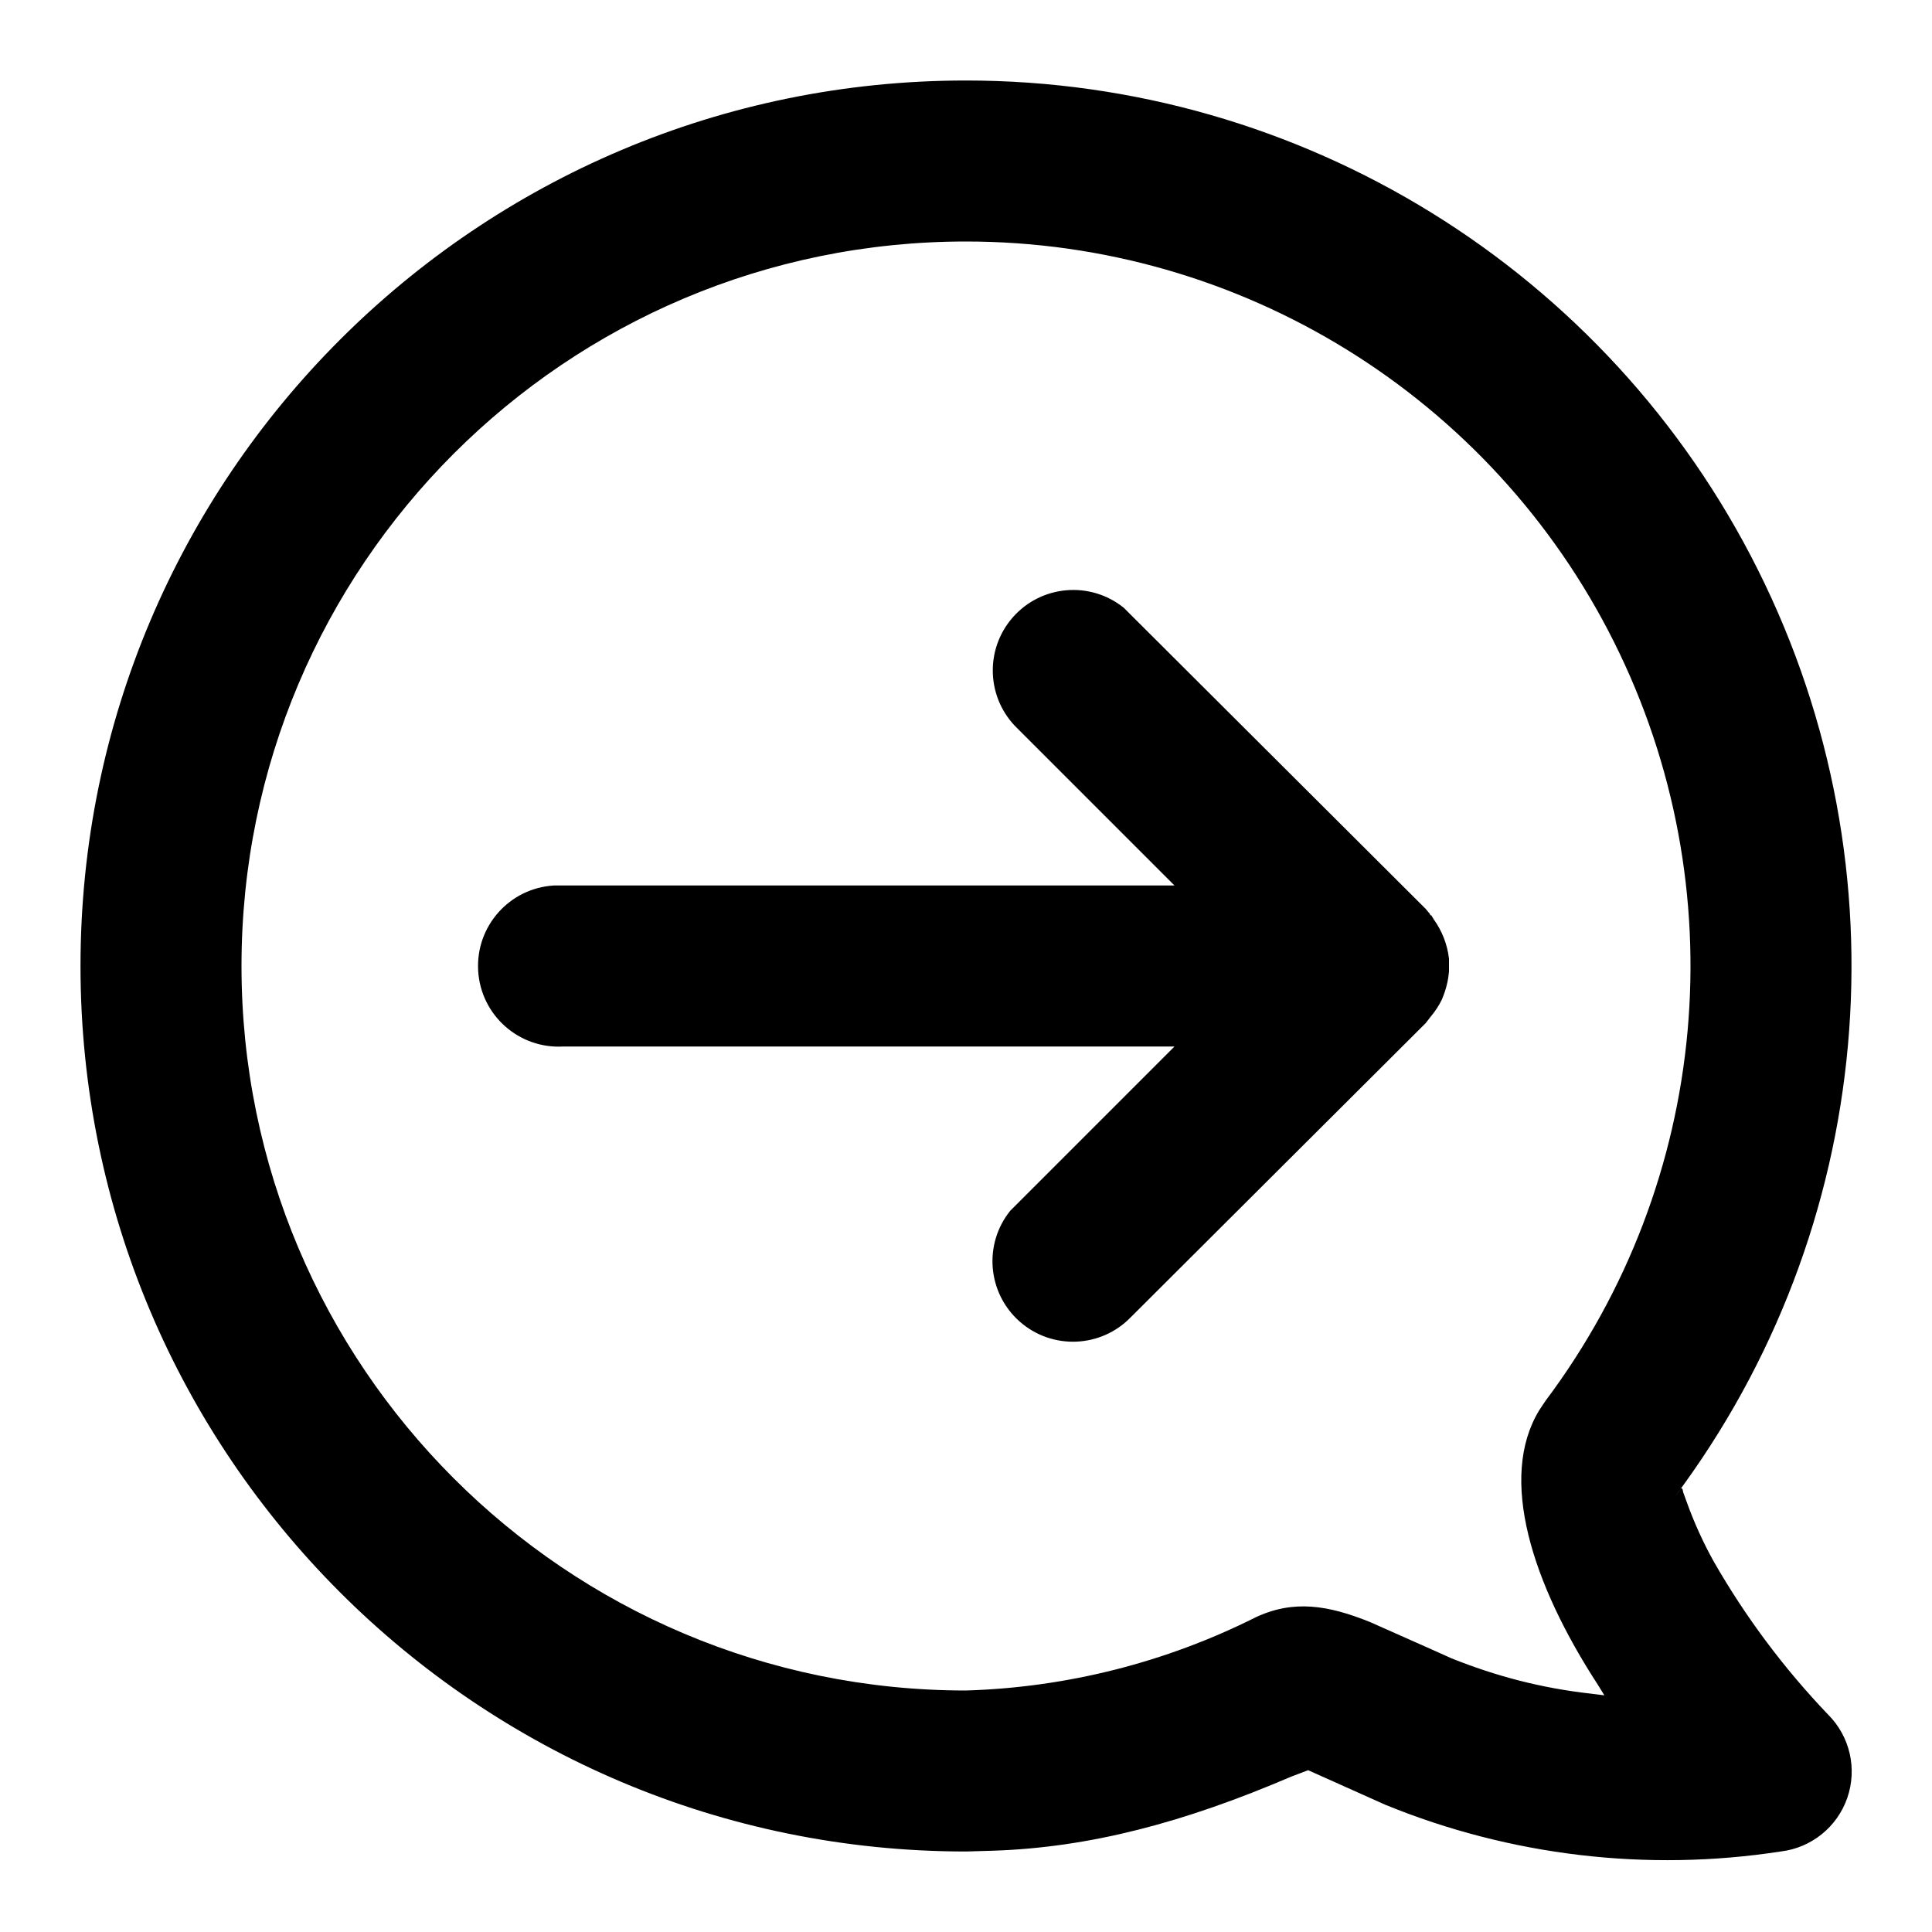
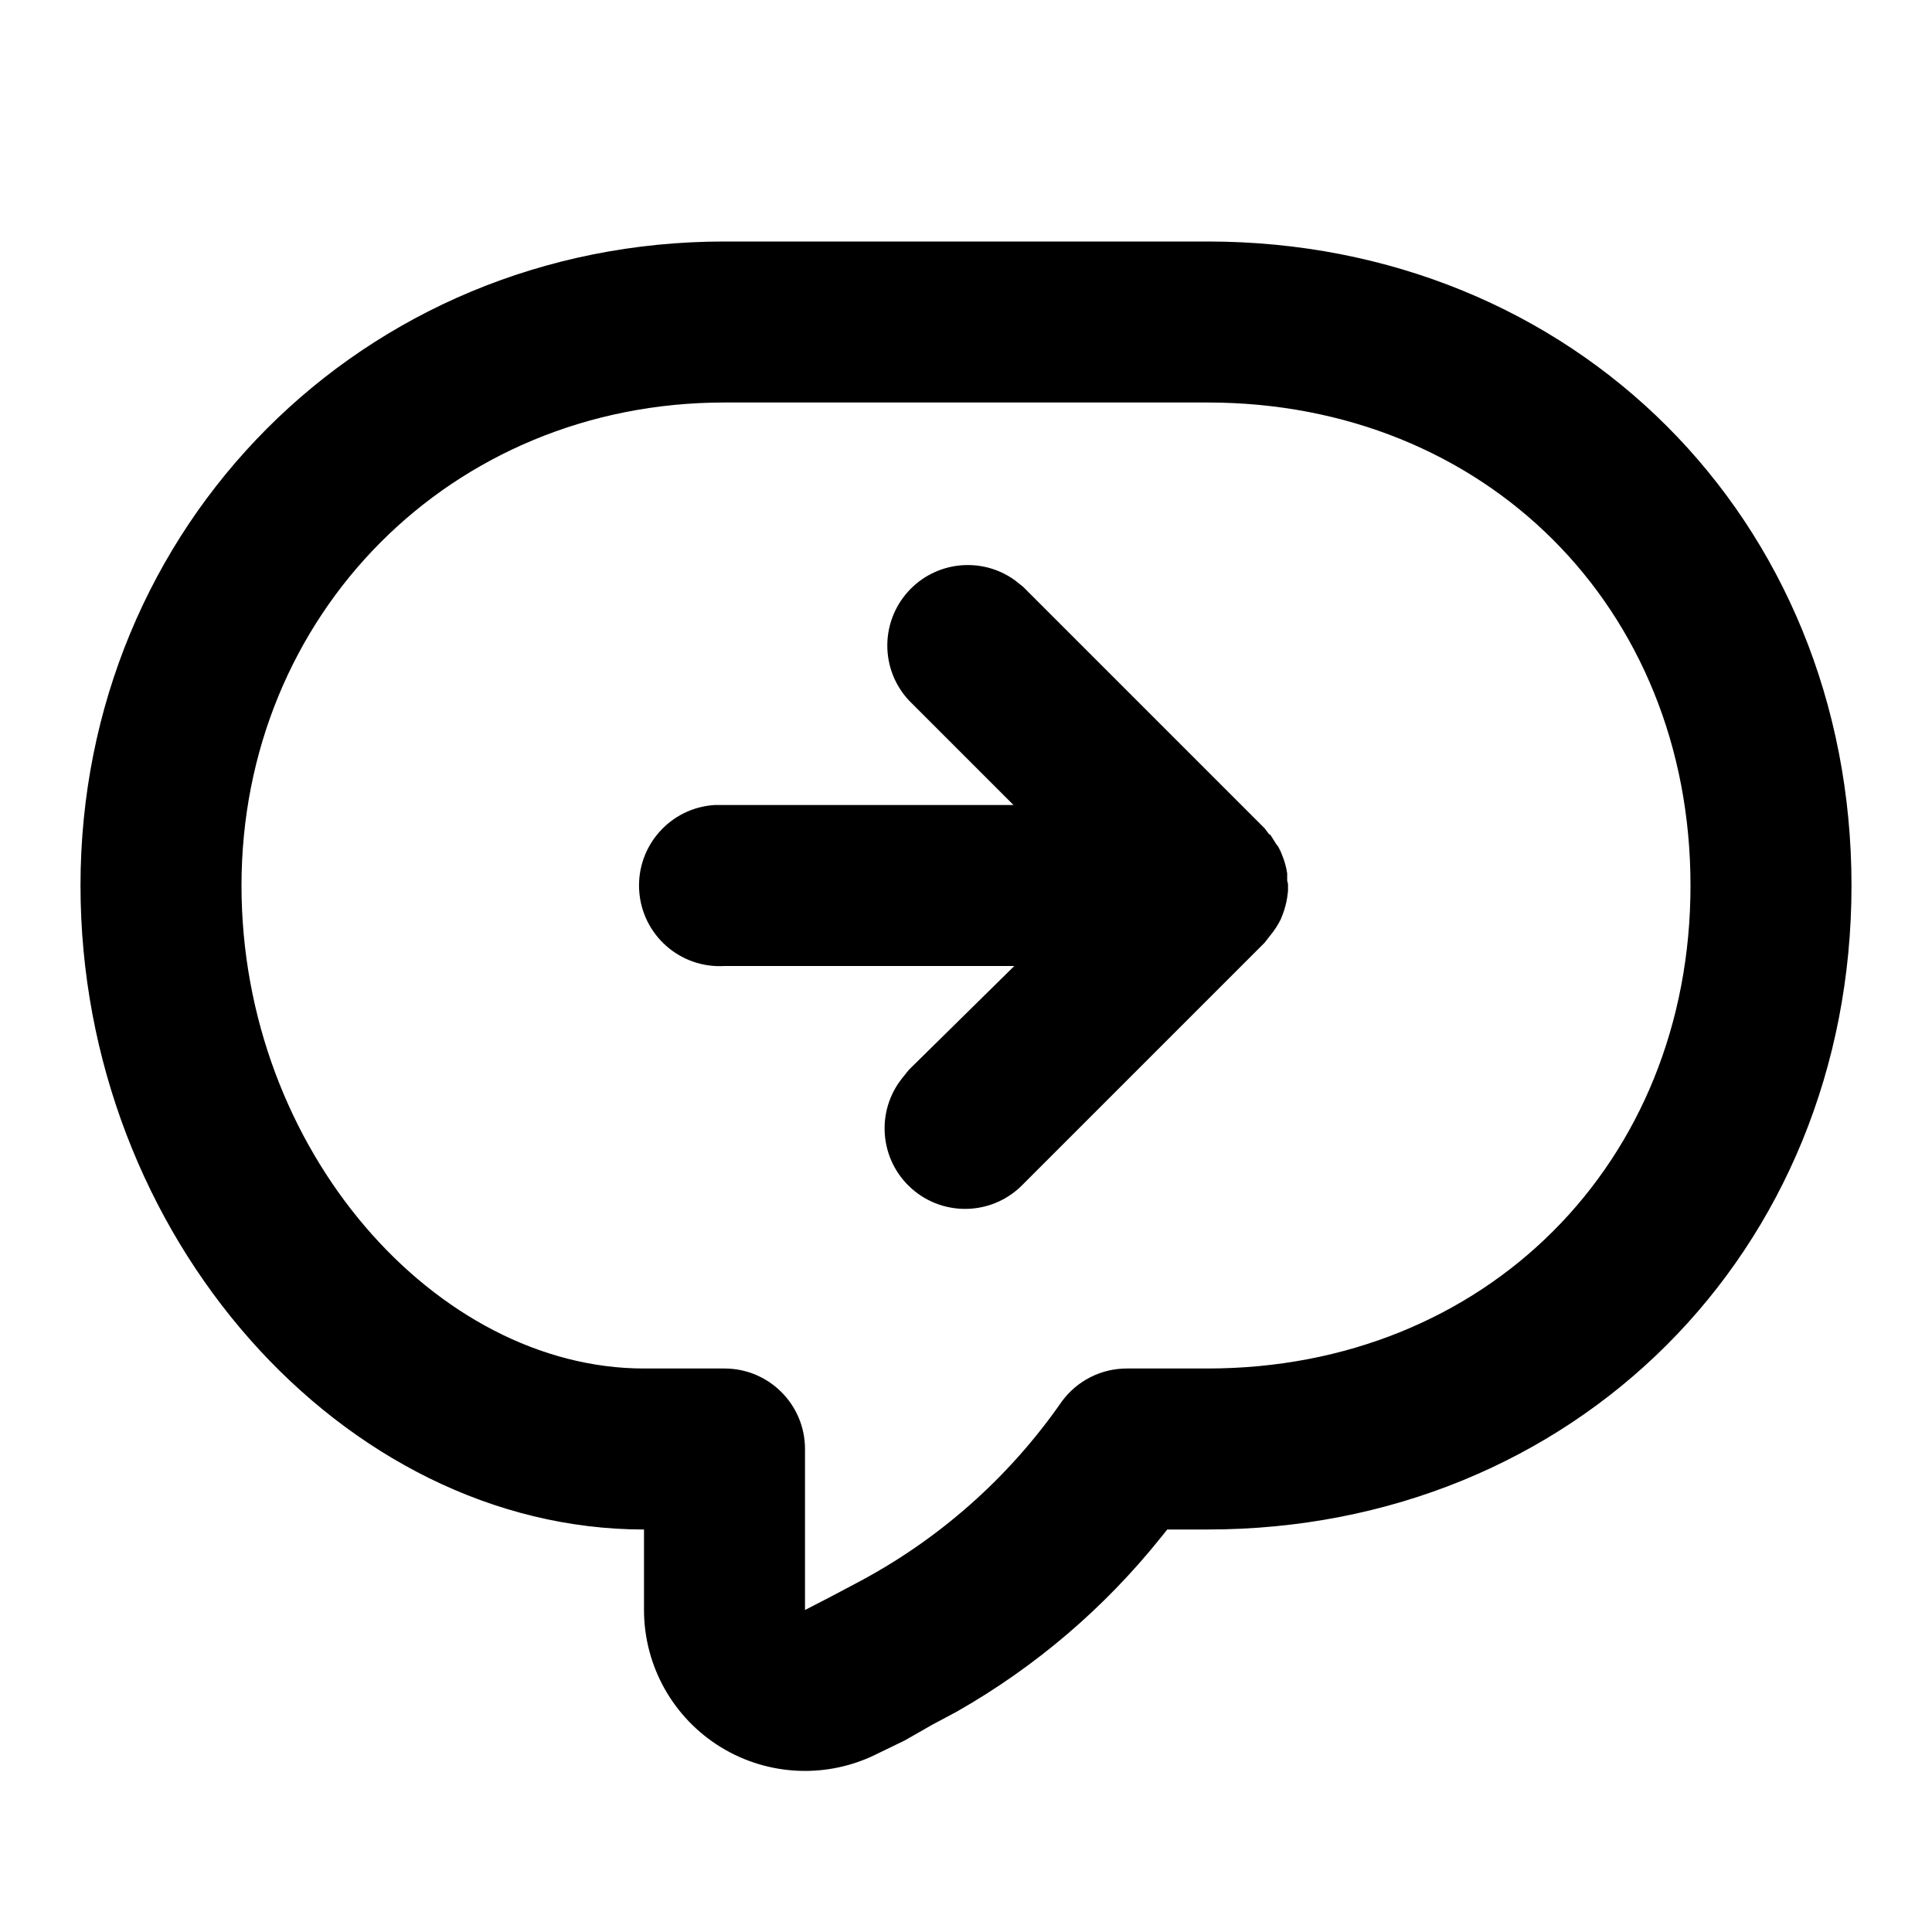
<svg xmlns="http://www.w3.org/2000/svg" viewBox="0 0 24 24">
-   <path d="M12 1a11 11 0 018.8 17.6l.06-.08c.03-.05.04-.04.05.02l.04.11a5 5 0 00.34.75 9.8 9.8 0 001.42 1.9 1 1 0 01-.59 1.7 9.26 9.26 0 01-4.91-.58l-.96-.43-.21.08c-1.33.57-2.5.88-3.7.92L12 23a11 11 0 010-22zm0 2a9 9 0 100 18 8.6 8.6 0 003.6-.91c.47-.22.9-.15 1.42.06l.81.36.2.09c.55.22 1.11.37 1.74.44l.16.02-.08-.13c-.82-1.26-1.24-2.57-.73-3.41l.08-.12A9 9 0 0012 3zm5.78 8.37l.03.05a1.04 1.04 0 01.19.49v.16l-.01.08a1.09 1.09 0 01-.06.22l-.02.05a1.02 1.02 0 01-.13.2l-.07.09-3.66 3.65a1 1 0 01-1.5-1.32l.09-.09L14.59 13H7a1 1 0 01-.12-2h7.71l-1.95-1.95a1 1 0 011.32-1.5l.09.09 3.66 3.65.05.06.01.02v-.02.02z" />
+   <path d="M15 3c4.55 0 8 3.45 8 8s-3.45 8-8 8h-.5l-.08.1a8.85 8.85 0 01-2.53 2.16l-.3.16-.35.2-.33.16A2 2 0 018 20v-1c-3.73 0-7-3.64-7-8 0-4.46 3.5-8 8-8zm0 2H9c-3.4 0-6 2.64-6 6 0 3.3 2.43 6 5 6h1a1 1 0 011 1v2l.31-.16.34-.18a7.16 7.16 0 002.54-2.25A1 1 0 0114 17h1c3.45 0 6-2.55 6-6s-2.55-6-6-6zm.77 5.36l.01.01.02.03.05.08.03.04.03.06.02.05a.99.99 0 01.06.22v.09l.01.04v.09l-.01.08a1.08 1.08 0 01-.06.22l-.02.05a1.02 1.02 0 01-.13.2l-.07.09-3 3a1 1 0 01-1.5-1.32l.08-.1L12.6 12H9a1 1 0 01-.12-2h3.71l-1.3-1.3a1 1 0 011.32-1.49l.1.08 3 3 .06.08v-.01z" />
</svg>
